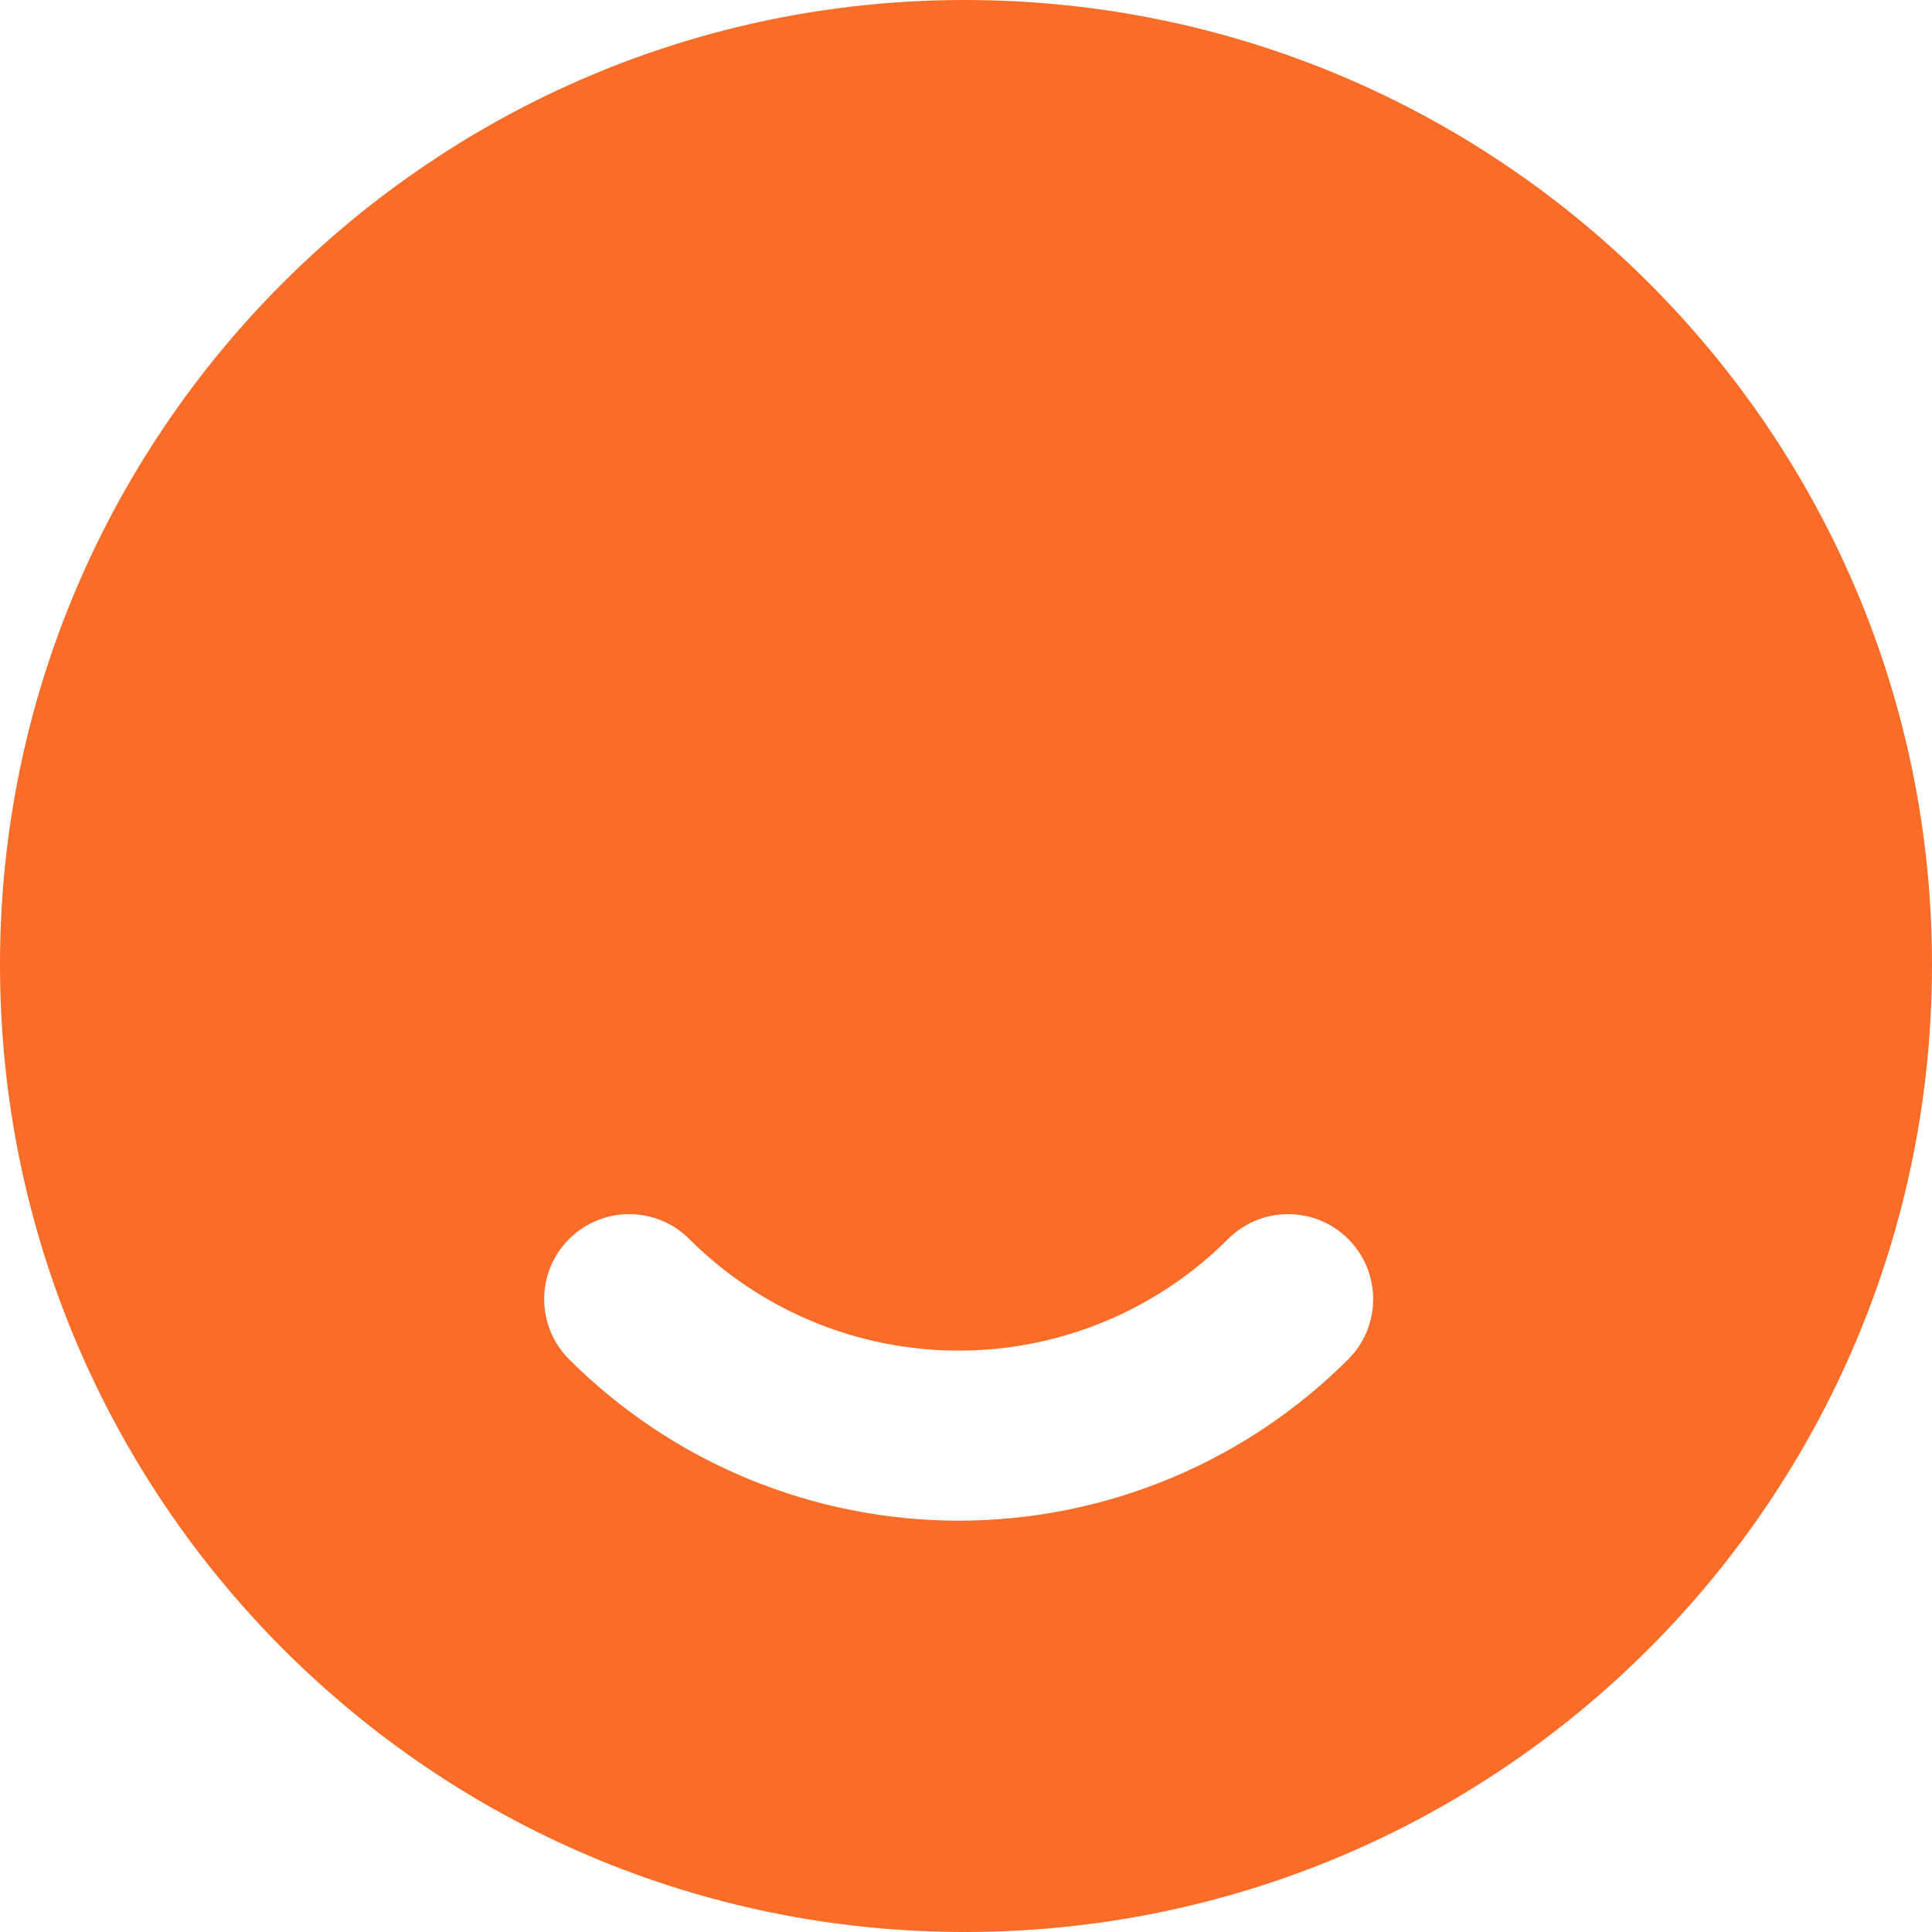
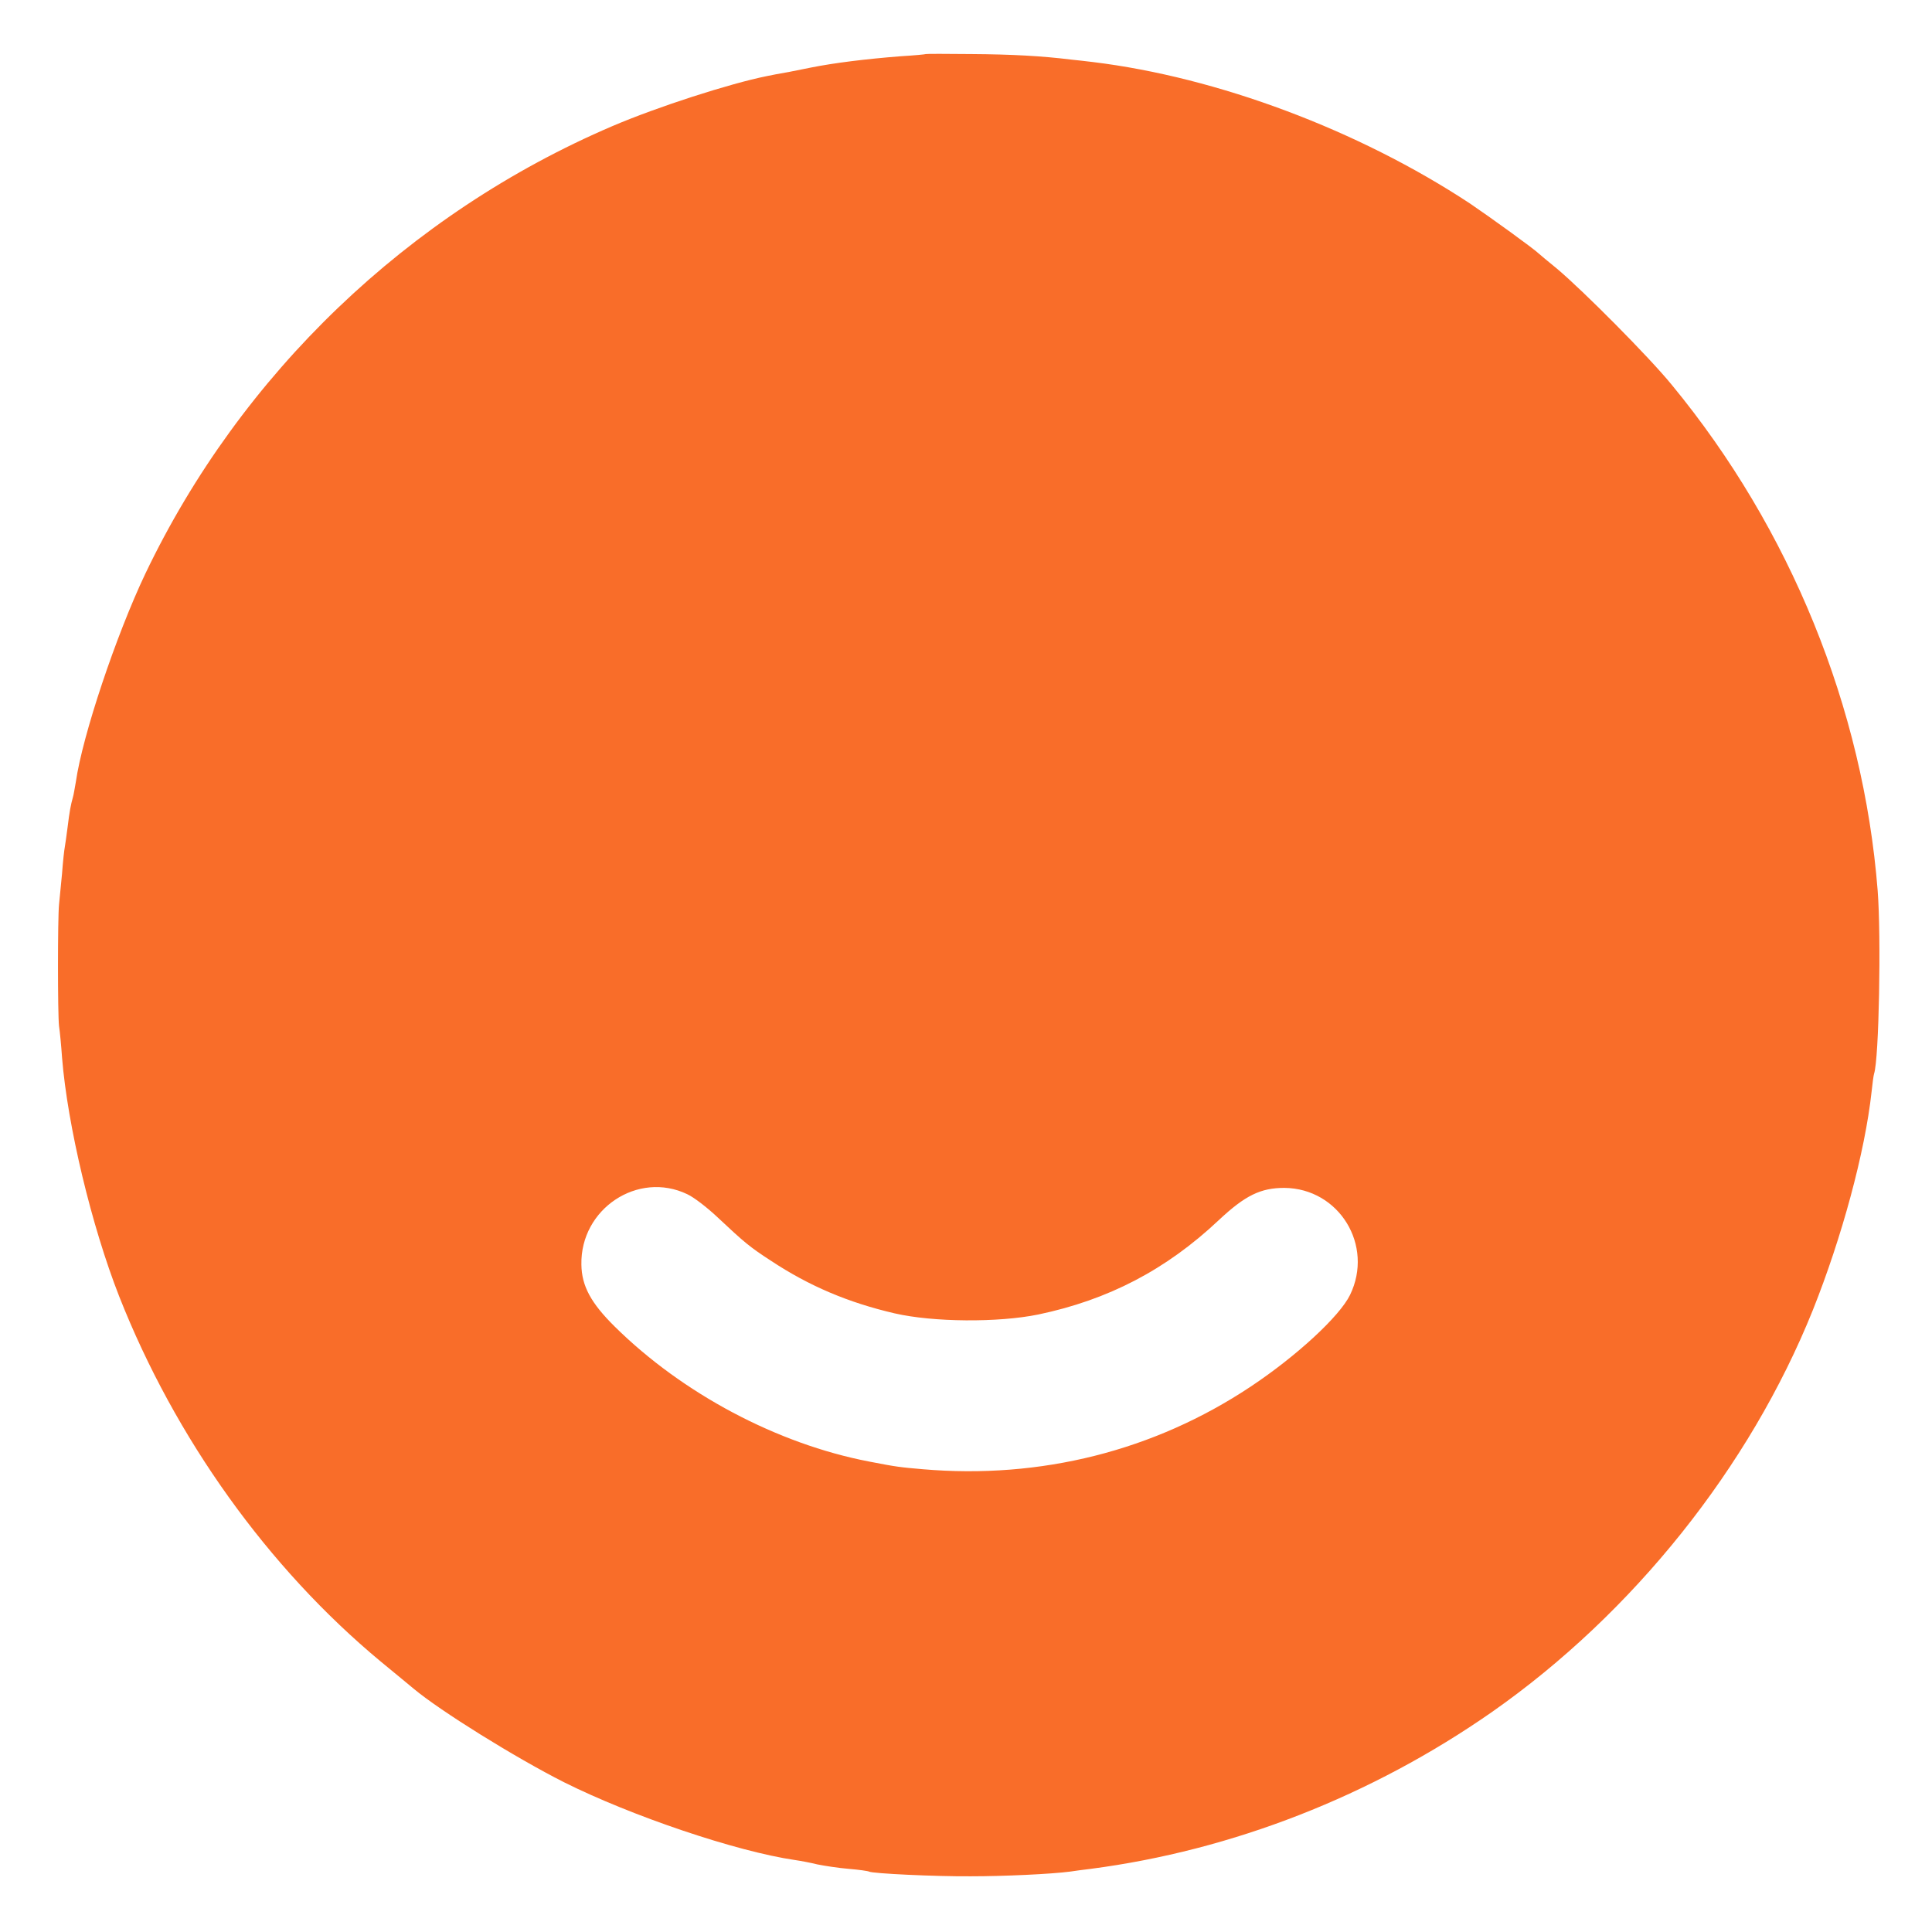
- <svg xmlns="http://www.w3.org/2000/svg" width="512" height="512" viewBox="0 0 512 512" fill="none">
-   <path fill-rule="evenodd" clip-rule="evenodd" d="M0 255.625C0 114.694 114.694 0 255.625 0C397.306 0 512 114.694 512 255.625C512 397.306 397.306 512 255.625 512C114.694 512 0 397.306 0 255.625ZM292.691 350.245C280.443 355.318 267.315 357.929 254.058 357.929C240.801 357.929 227.674 355.318 215.426 350.245C203.177 345.171 192.049 337.735 182.674 328.361C173.876 319.563 159.611 319.563 150.813 328.361C142.015 337.159 142.015 351.424 150.813 360.222C164.371 373.781 180.467 384.536 198.182 391.873C215.897 399.211 234.884 402.988 254.058 402.988C273.232 402.988 292.219 399.211 309.934 391.874C327.649 384.536 343.745 373.781 357.303 360.223C366.101 351.424 366.101 337.159 357.303 328.361C348.505 319.563 334.24 319.563 325.442 328.361C316.067 337.735 304.939 345.171 292.691 350.245Z" fill="#F96D29" />
+ <svg xmlns="http://www.w3.org/2000/svg" width="934" height="934" viewBox="0 0 934 934" fill="none">
+   <path d="M447.6 26.133C447.467 26.267 442 26.8 435.333 27.2C418.4 28.533 403.333 30.4 392 32.667C390.133 33.067 385.333 34 381.333 34.8C377.333 35.467 372.533 36.4 370.667 36.8C352.8 40.4 318 51.6 296.133 60.933C197.333 103.2 116.4 180.8 70.266 277.333C56.133 307.067 39.867 355.6 36.666 378C36.133 380.933 35.6 384.4 35.2 385.6C34.267 388.933 33.6 392.133 32.666 400C32.133 403.867 31.6 408.133 31.333 409.467C31.067 410.8 30.4 416.533 30 422.267C29.466 428 28.8 434.8 28.533 437.333C27.866 443.867 27.866 490.267 28.533 496C28.933 498.533 29.6 505.467 30 511.333C32.666 544.267 44.267 592.667 57.6 626.667C84.666 695.333 129.6 758 184 803.2C190.933 808.933 198.133 814.8 200 816.4C212.933 827.2 249.2 849.733 272.667 861.6C305.467 878 356 895.067 384.267 899.2C387.067 899.6 392 900.533 395.2 901.333C398.533 902 405.333 903.067 410.267 903.467C415.2 903.867 419.733 904.533 420.133 904.8C421.733 905.733 452 907.2 469.333 907.067C485.467 907.067 508.133 906 517.333 904.8C519.2 904.533 523.733 903.867 527.333 903.467C595.733 894.533 663.067 868.267 721.333 827.6C789.467 779.867 845.867 709.333 876.4 633.333C890.4 598.267 901.6 557.067 904.8 527.733C905.2 523.867 905.733 519.867 906 519.067C908.4 511.867 909.467 452.933 907.733 430.533C900.8 342.4 865.6 255.733 808.267 186.133C797.2 172.533 764.933 140.133 752.667 129.867C748.267 126.267 744.4 123.067 744 122.667C741.733 120.4 720.133 104.8 710.667 98.4C656.667 62.8 588.533 37.333 528.4 30C525.2 29.6 520.4 29.067 517.733 28.8C503.733 27.067 489.333 26.267 469.6 26.133C457.6 26 447.733 26 447.6 26.133ZM332.267 577.333C335.467 578.8 342 583.867 346.8 588.4C359.867 600.667 362.4 602.8 372.667 609.467C391.2 621.733 410.133 629.733 432.533 634.933C451.067 639.2 482.533 639.467 502 635.467C535.733 628.4 563.733 613.867 589.2 589.867C602 577.867 609.467 574.267 620.933 574.267C647.467 574.533 664.267 602.133 652.667 626C647.6 636.4 626.8 655.6 604.533 670.4C558 701.333 503.2 715.2 446 710.267C435.333 709.333 433.6 709.2 420 706.533C375.733 698 330 673.733 297.2 641.333C285.733 630 281.2 621.733 281.067 611.333C280.533 584.4 308.4 565.867 332.267 577.333Z" fill="#F96D29" />
</svg>
